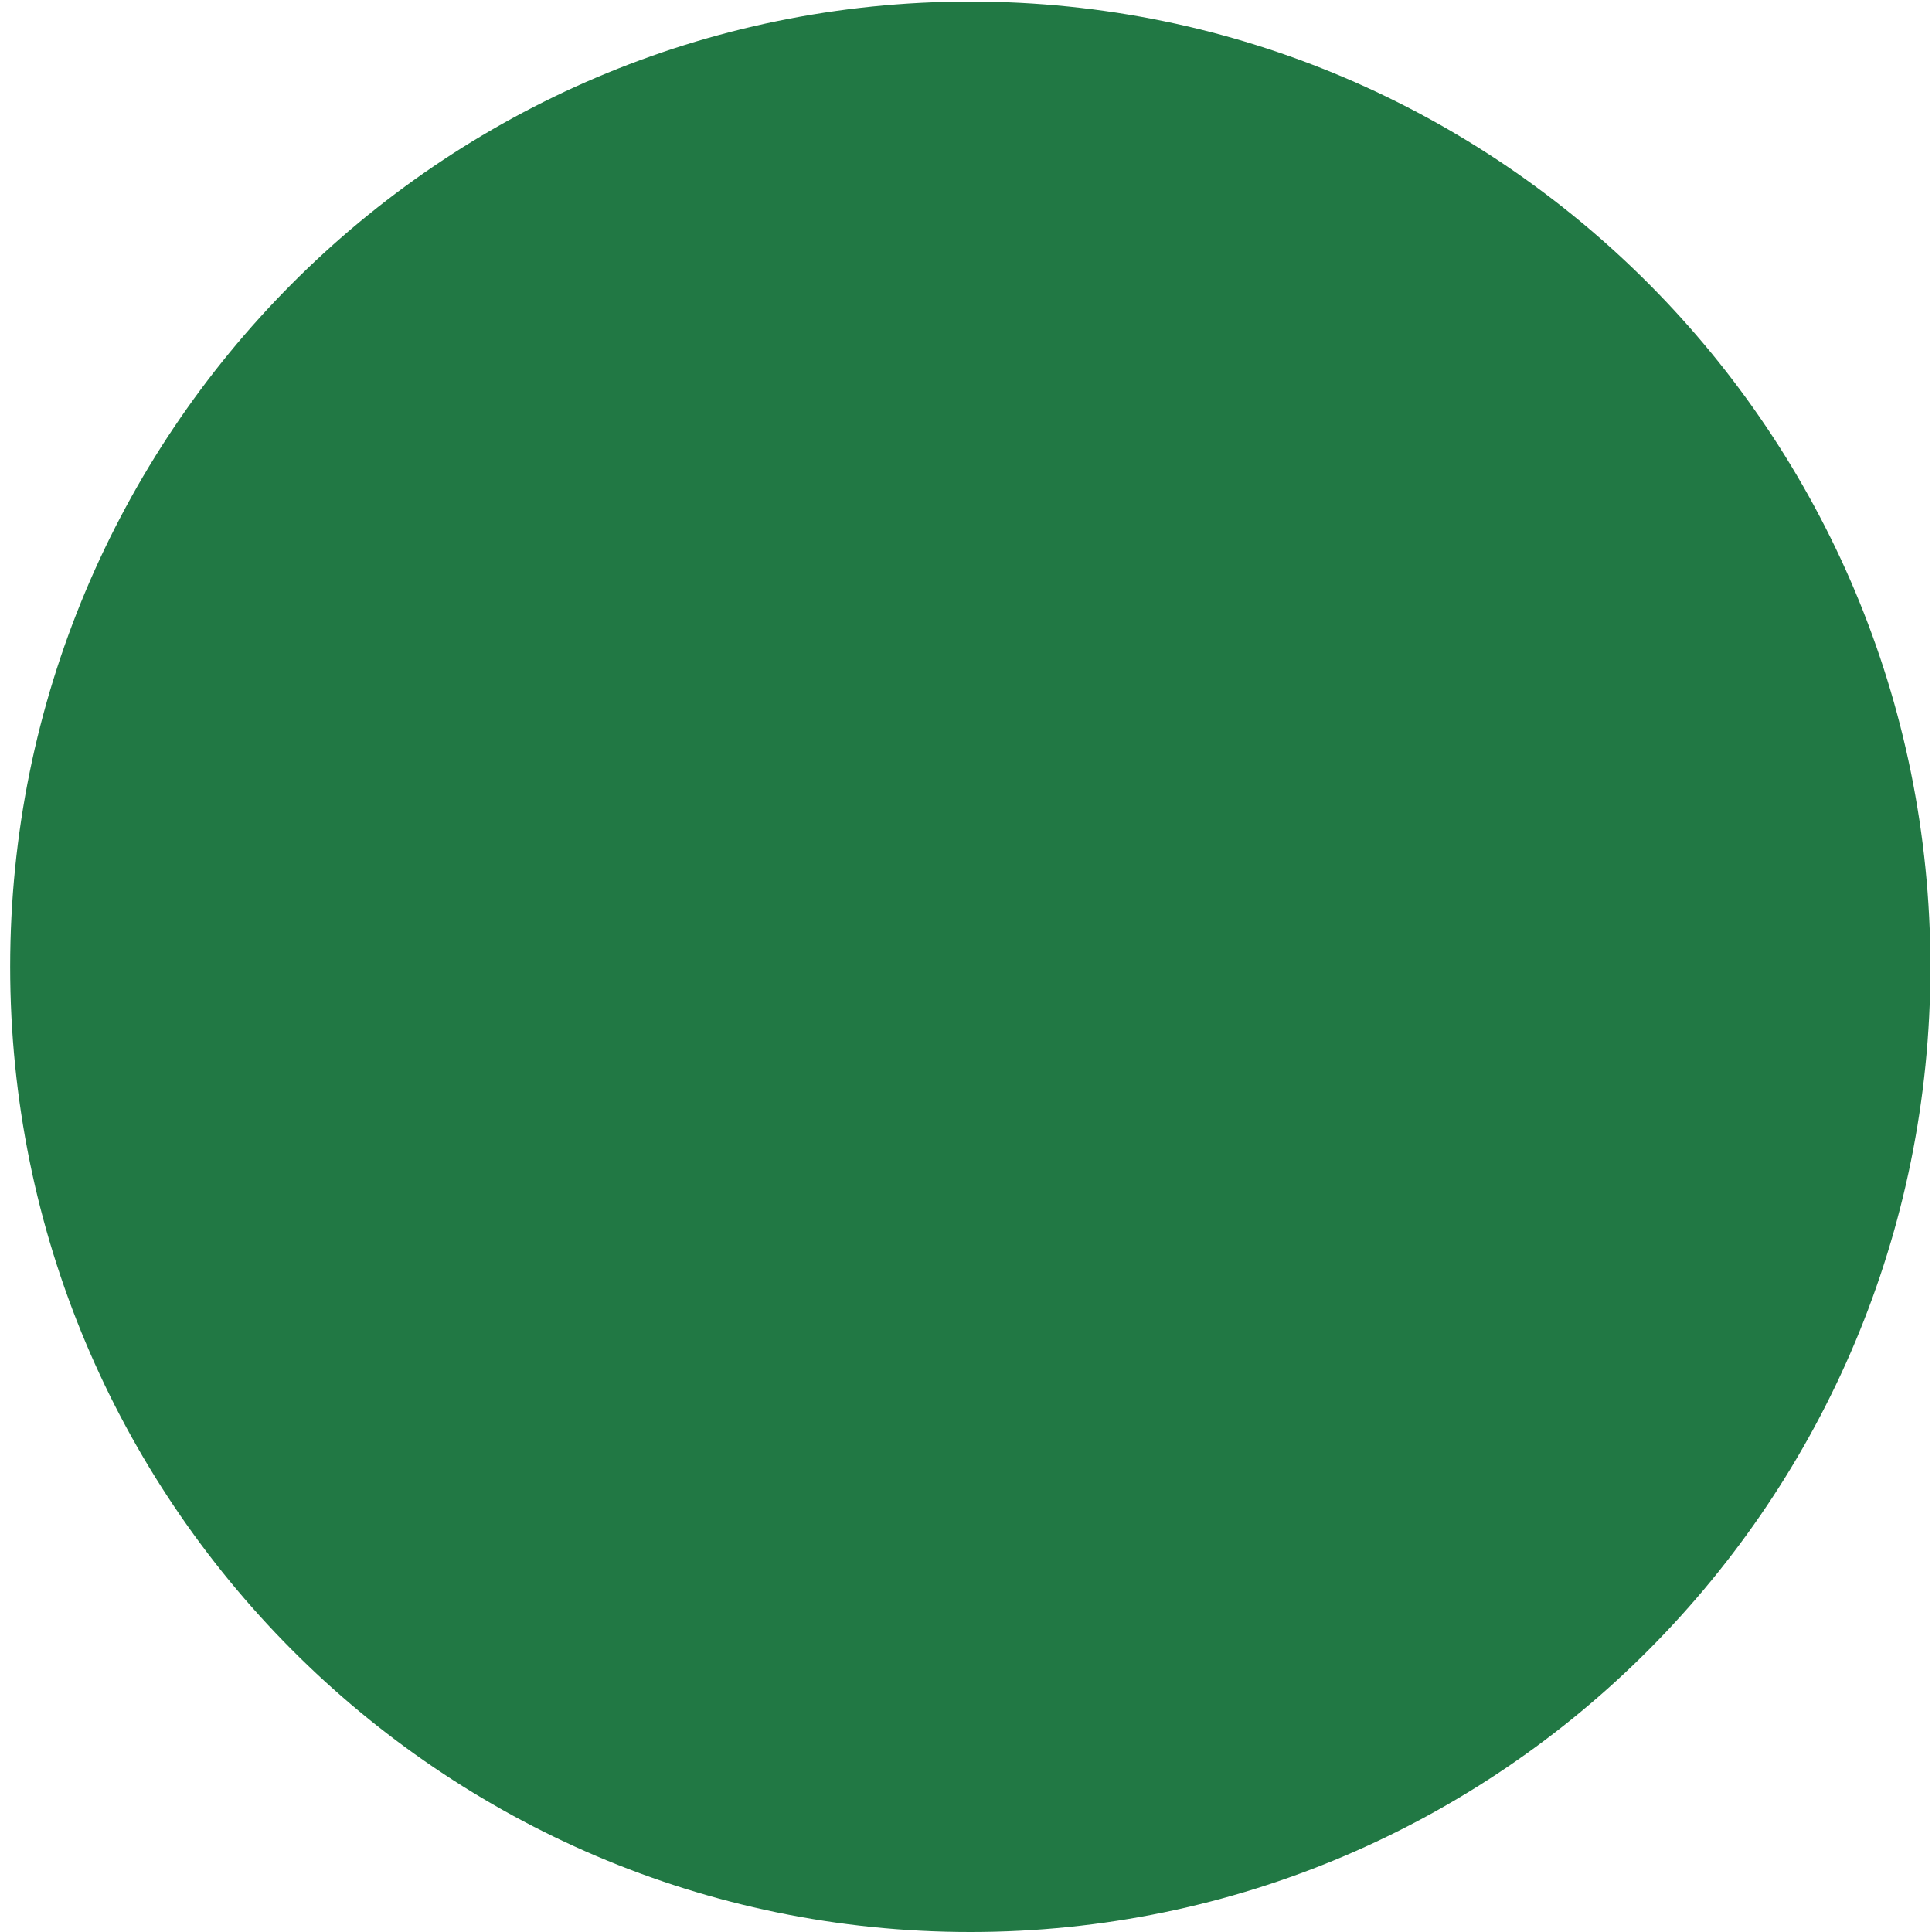
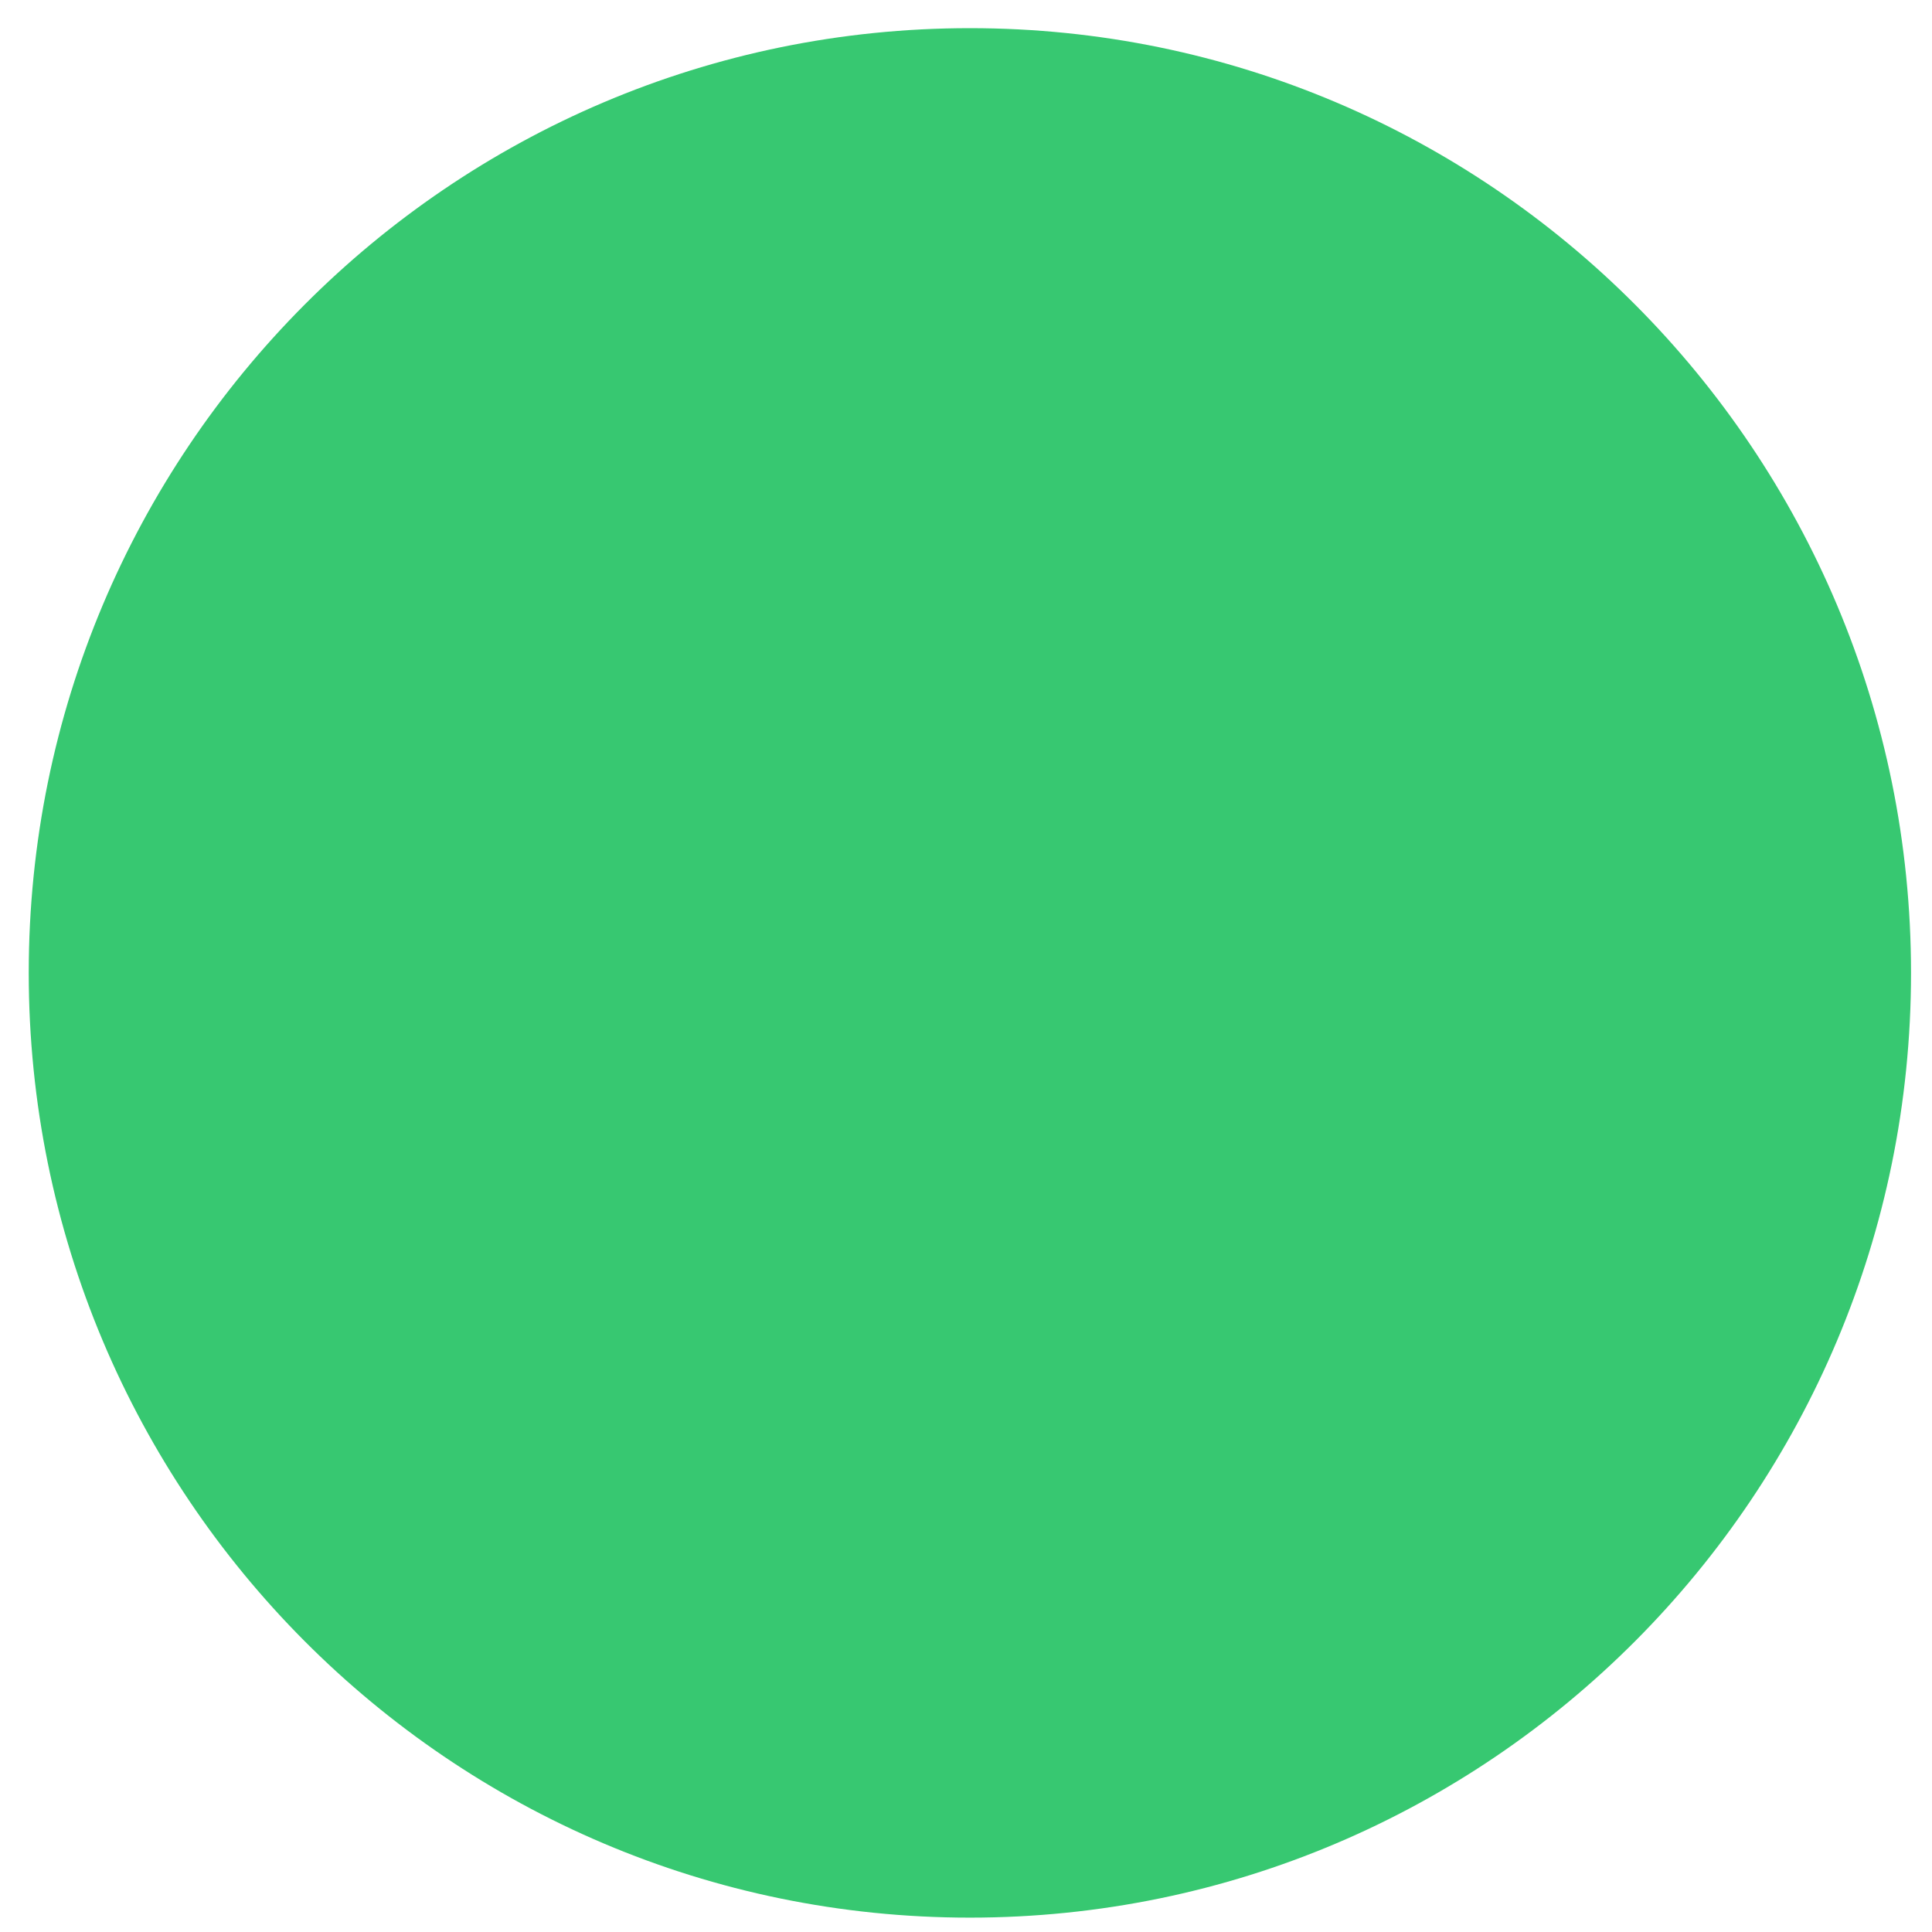
<svg xmlns="http://www.w3.org/2000/svg" width="543.299" height="543.299" viewBox="0 0 543.299 543.299" id="svg2" version="1.1">
  <defs id="defs4" />
  <g id="layer1" transform="translate(0,-509.0627)">
-     <ellipse style="fill:#217844;fill-opacity:1;stroke:none" id="path3338" cx="272.857" cy="780.933" rx="270" ry="271.429" />
+     <ellipse style="fill:#37c871;fill-opacity:1;stroke:none" id="path3365" cx="272.741" cy="782.651" rx="264.66" ry="265.67" />
  </g>
</svg>
